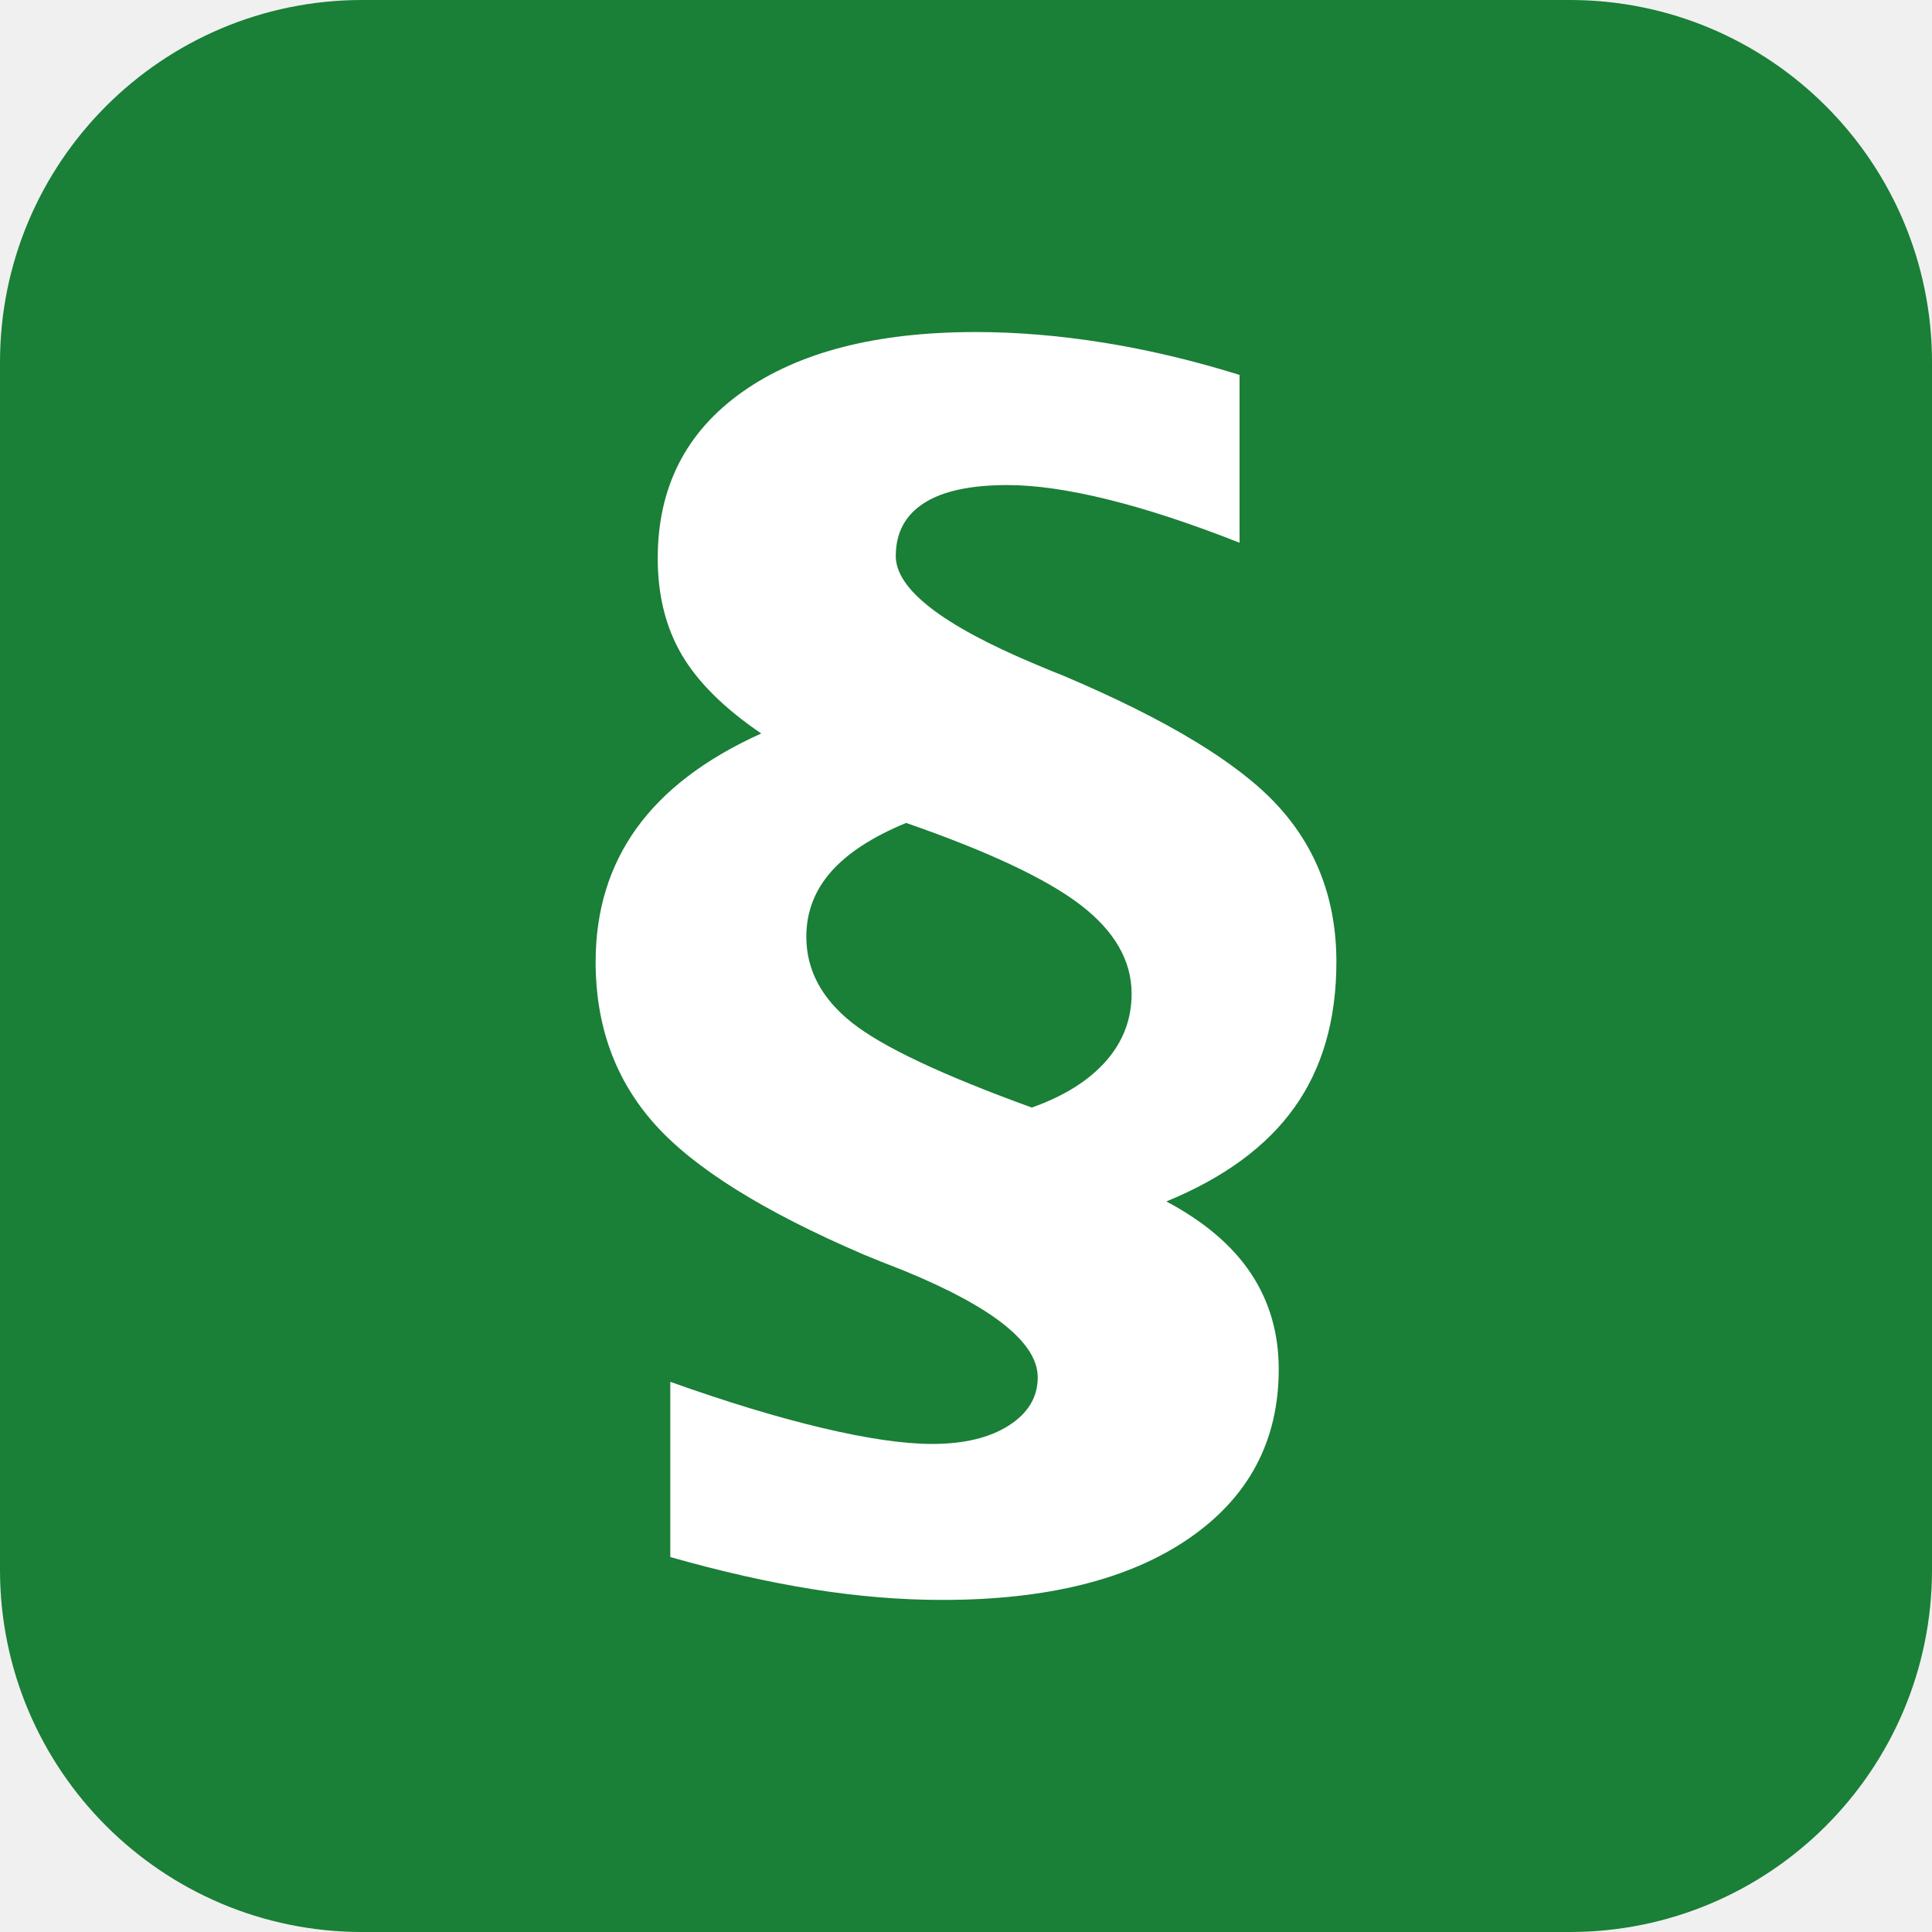
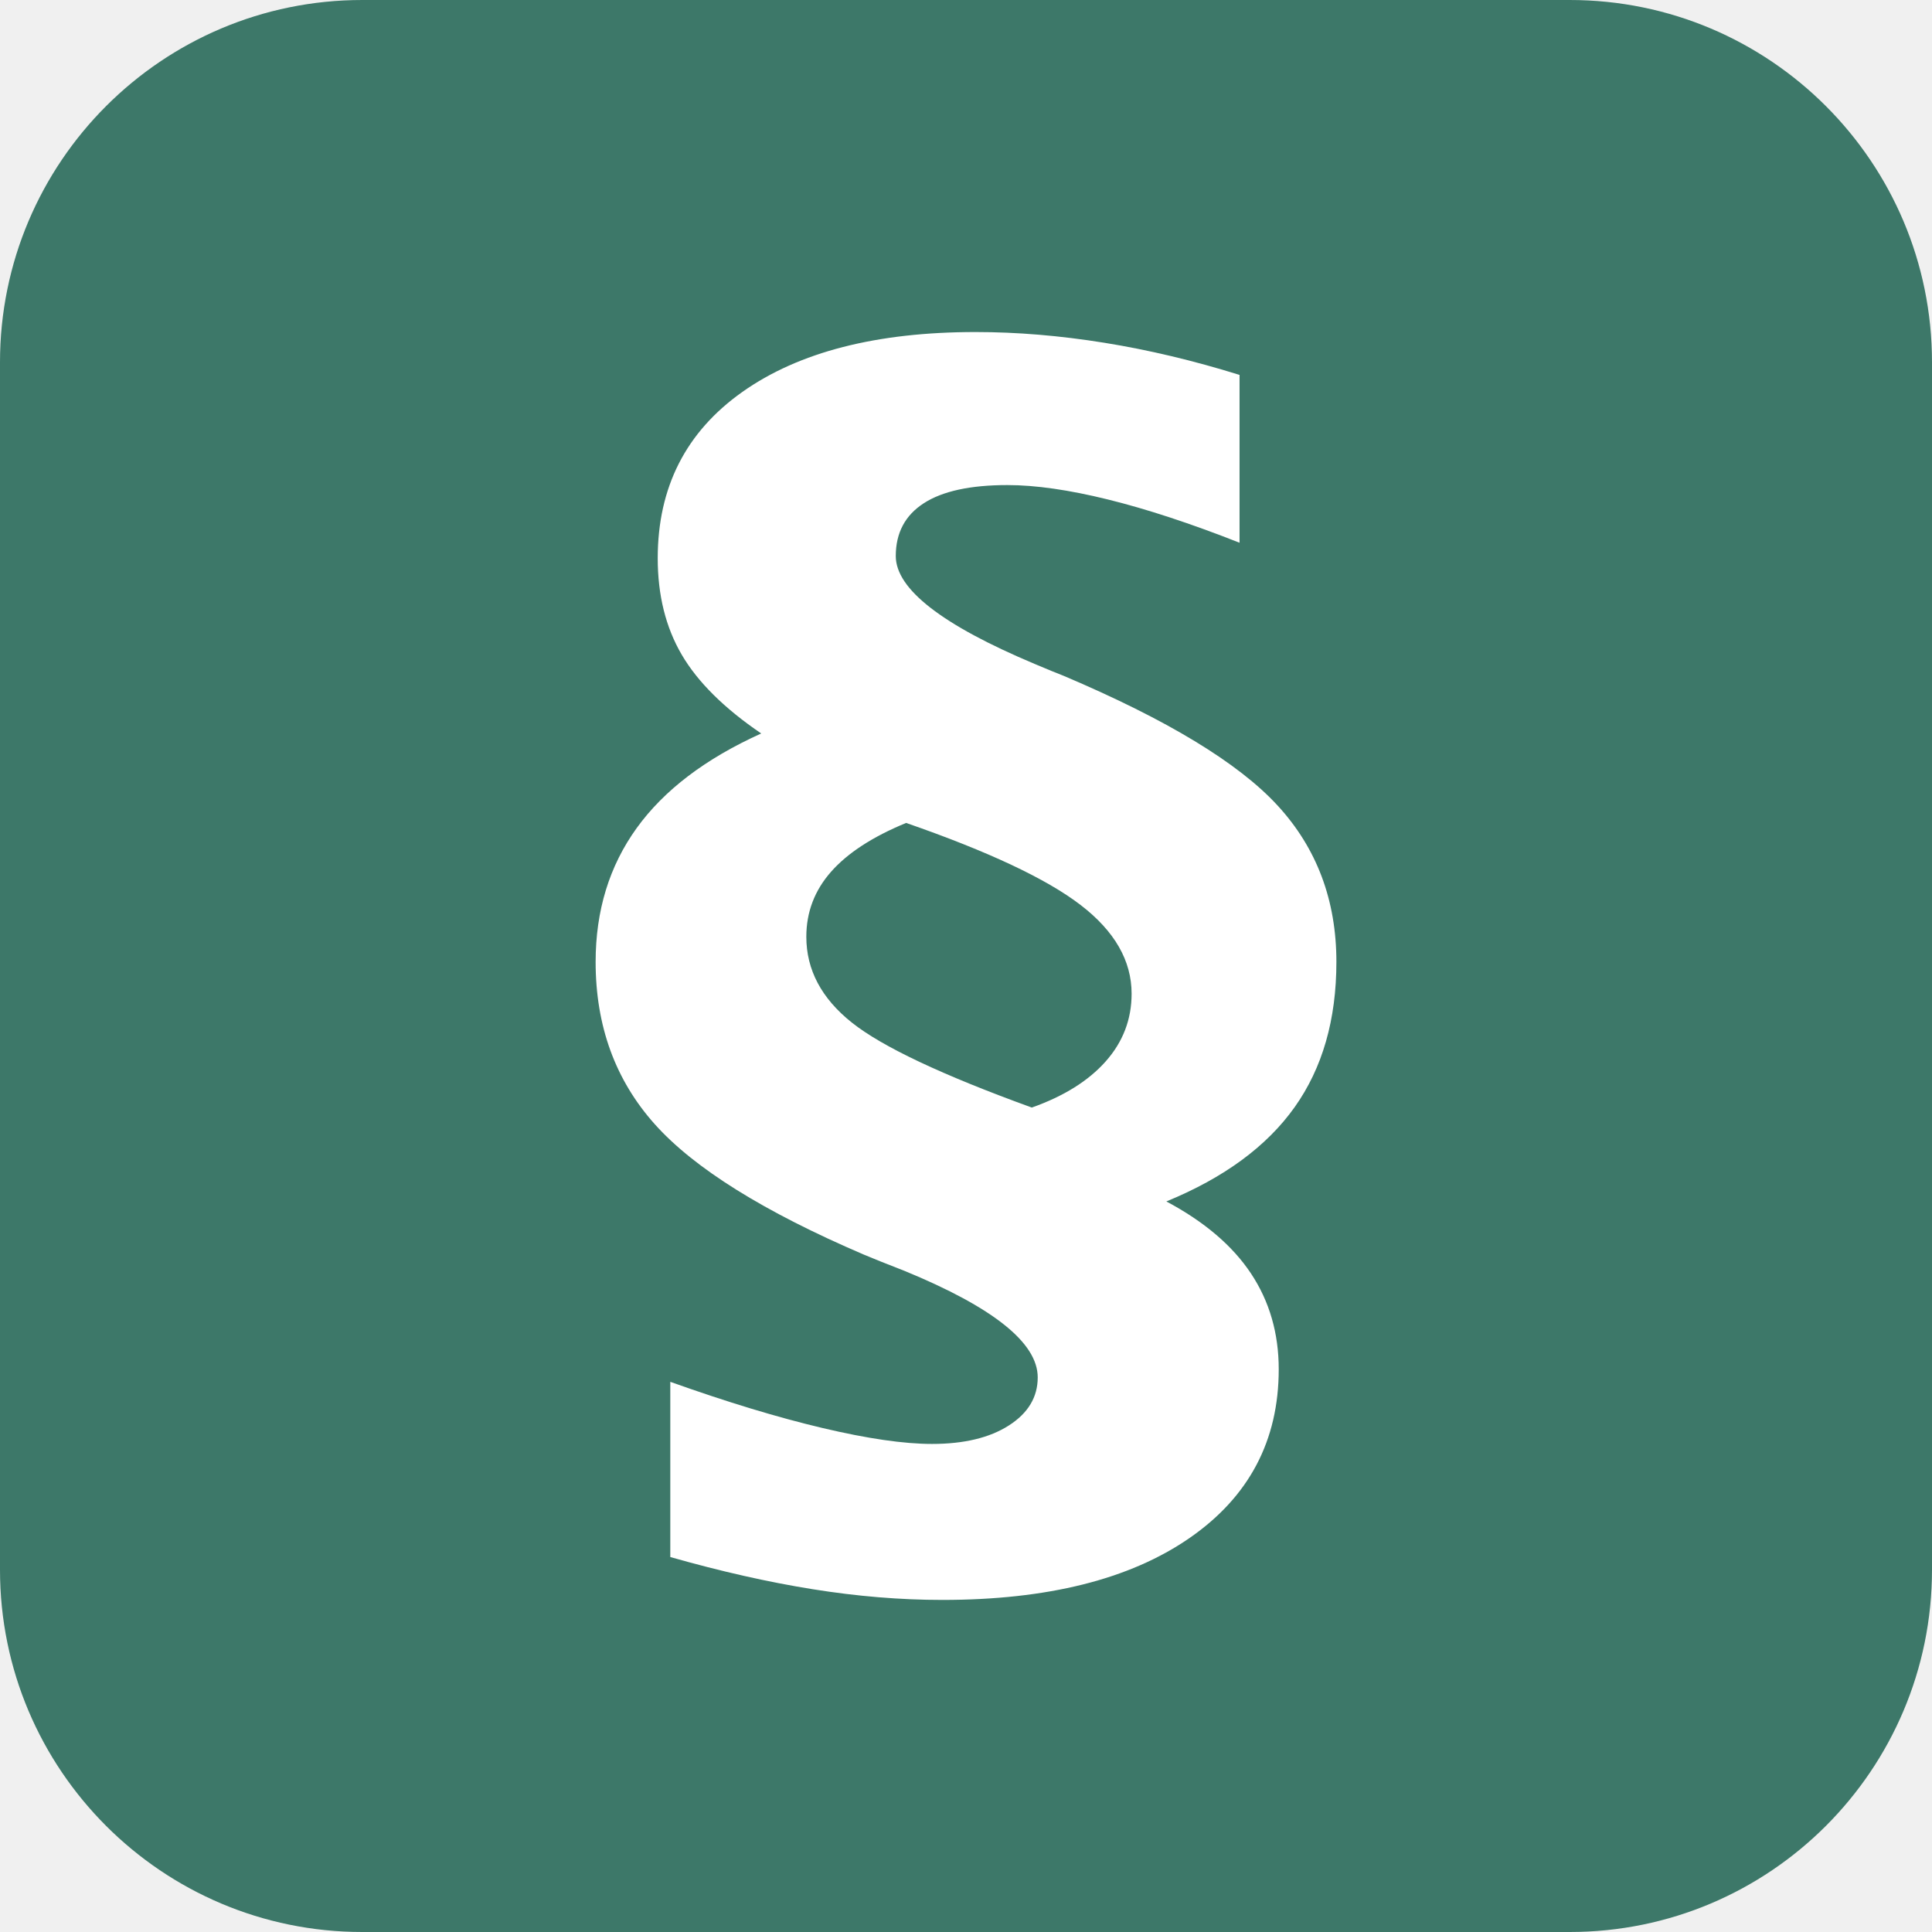
<svg xmlns="http://www.w3.org/2000/svg" viewBox="0 0 64 64">
-   <rect width="64" height="64" rx="12" fill="#1a7f37" />
+   <rect width="64" height="64" rx="12" fill="#3d7869" />
  <g transform="translate(19.388 48.224) scale(0.02449 -0.02449)">
    <path fill="#ffffff" d="M885 1462V1235Q786 1274 707.0 1293.5Q628 1313 571 1313Q496 1313 458.0 1288.5Q420 1264 420 1217Q420 1150 608 1071Q634 1060 647 1055Q857 966 936.5 879.5Q1016 793 1016 668Q1016 551 959.5 471.5Q903 392 786 344Q863 303 900.5 246.5Q938 190 938 117Q938 -28 817.0 -111.5Q696 -195 483 -195Q398 -195 307.5 -180.5Q217 -166 115 -137V100Q230 59 321.0 37.5Q412 16 469 16Q534 16 573.0 41.0Q612 66 612 106Q612 176 432 250Q396 264 377 272Q174 359 94.0 448.5Q14 538 14 668Q14 772 69.5 849.0Q125 926 238 977Q163 1028 130.5 1083.5Q98 1139 98 1214Q98 1358 212.5 1439.0Q327 1520 528 1520Q612 1520 702.0 1505.5Q792 1491 885 1462ZM434 856Q366 828 332.5 790.0Q299 752 299 702Q299 635 360.5 586.0Q422 537 604 471Q669 494 704.0 533.5Q739 573 739 625Q739 692 670.0 745.0Q601 798 434 856Z" />
  </g>
</svg>
